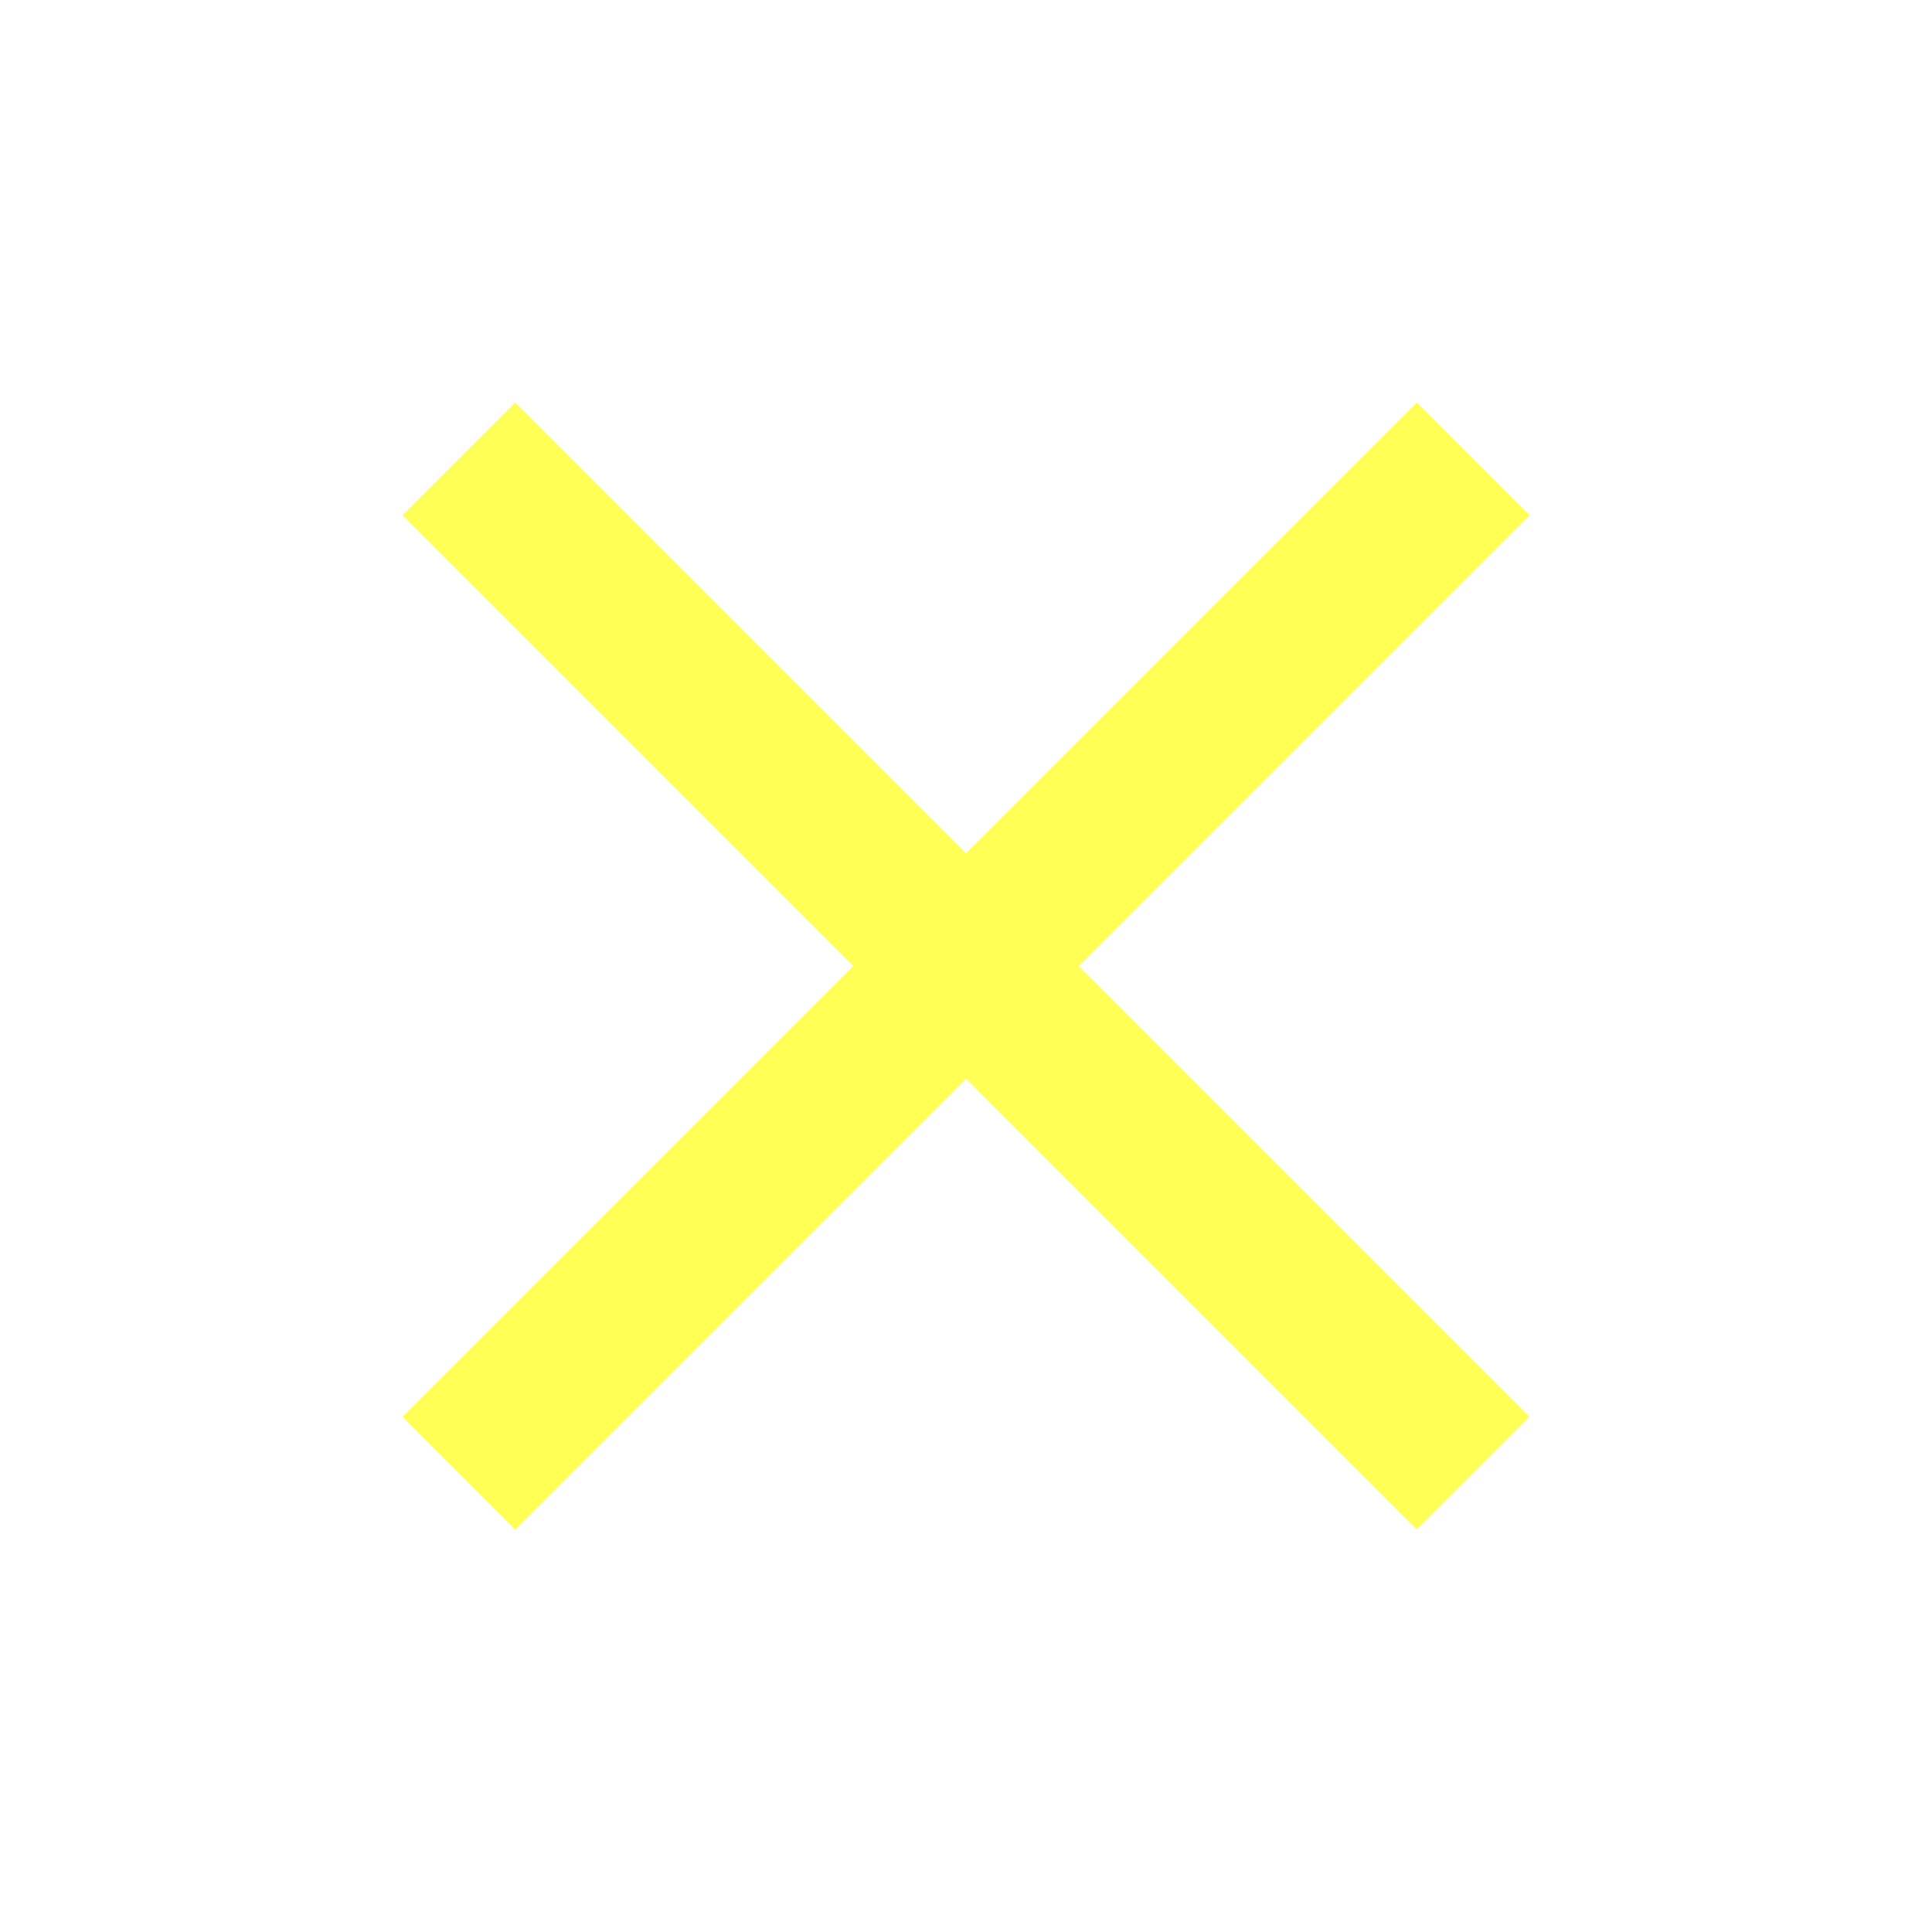
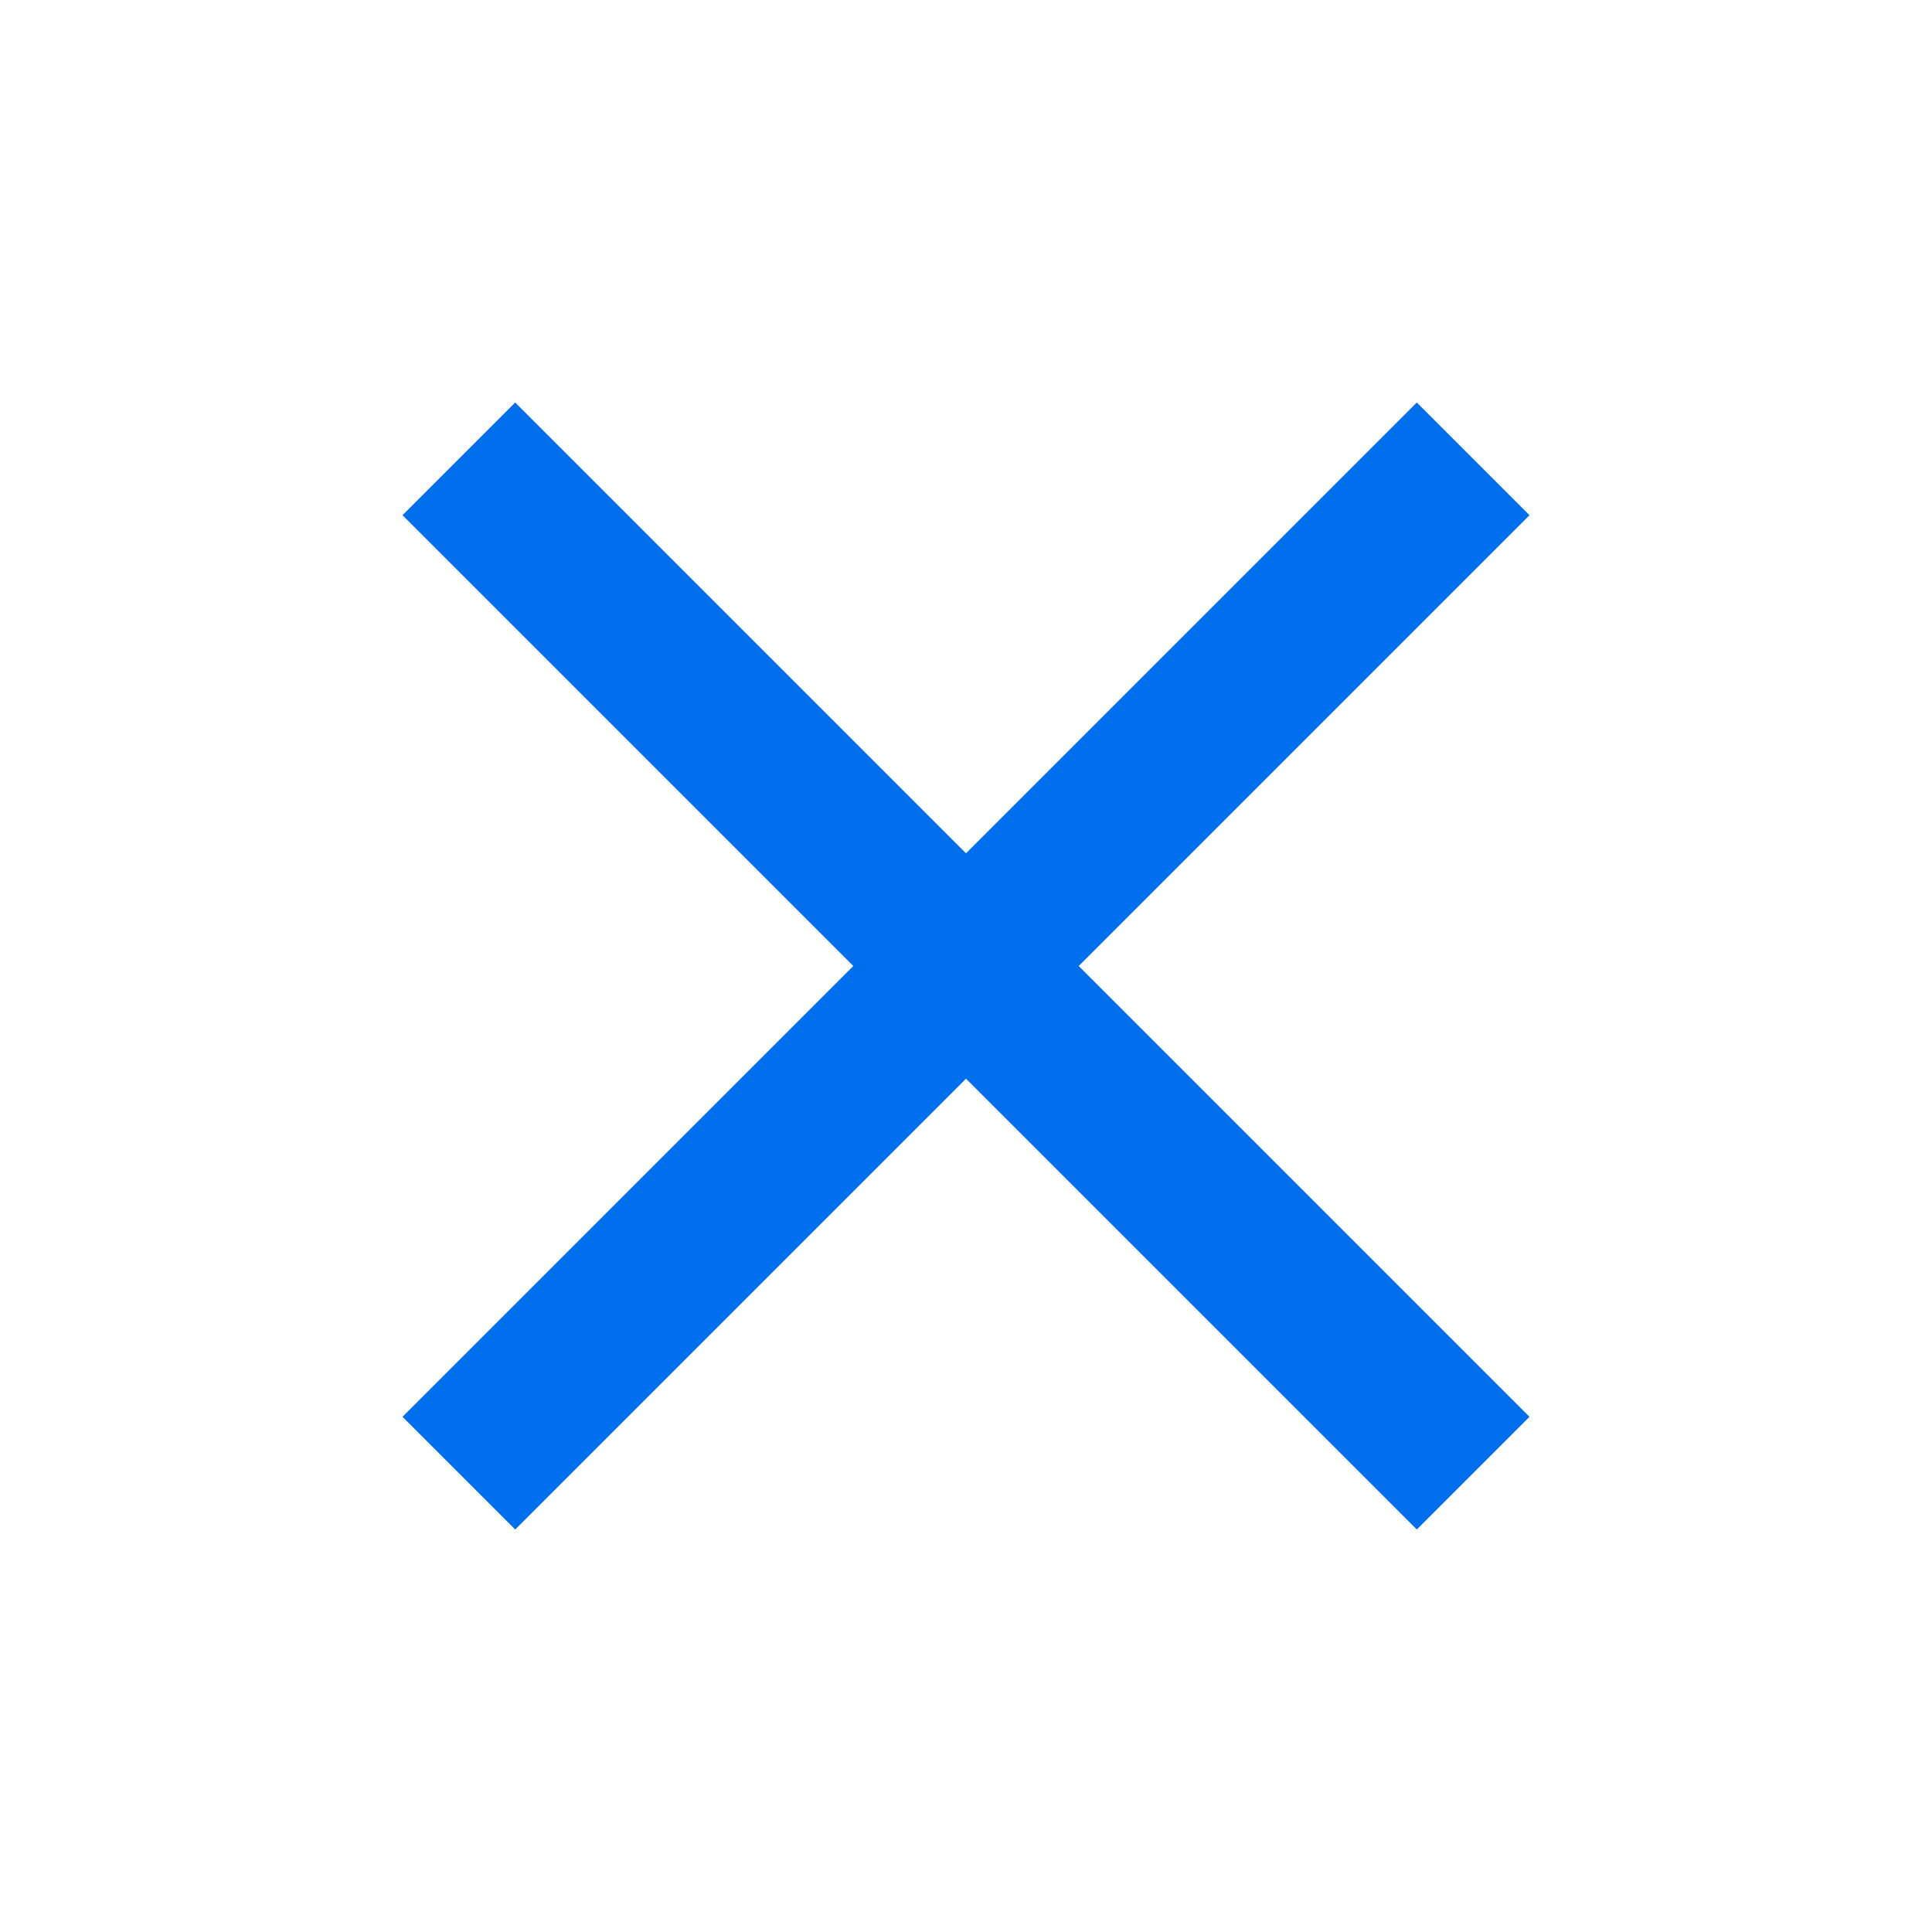
- <svg xmlns="http://www.w3.org/2000/svg" height="24px" viewBox="0 -960 960 960" width="24px" fill="#FFFF55">
+ <svg xmlns="http://www.w3.org/2000/svg" height="24px" viewBox="0 -960 960 960" width="24px" fill="#006fee">
  <path d="m256-200-56-56 224-224-224-224 56-56 224 224 224-224 56 56-224 224 224 224-56 56-224-224-224 224Z" />
</svg>
